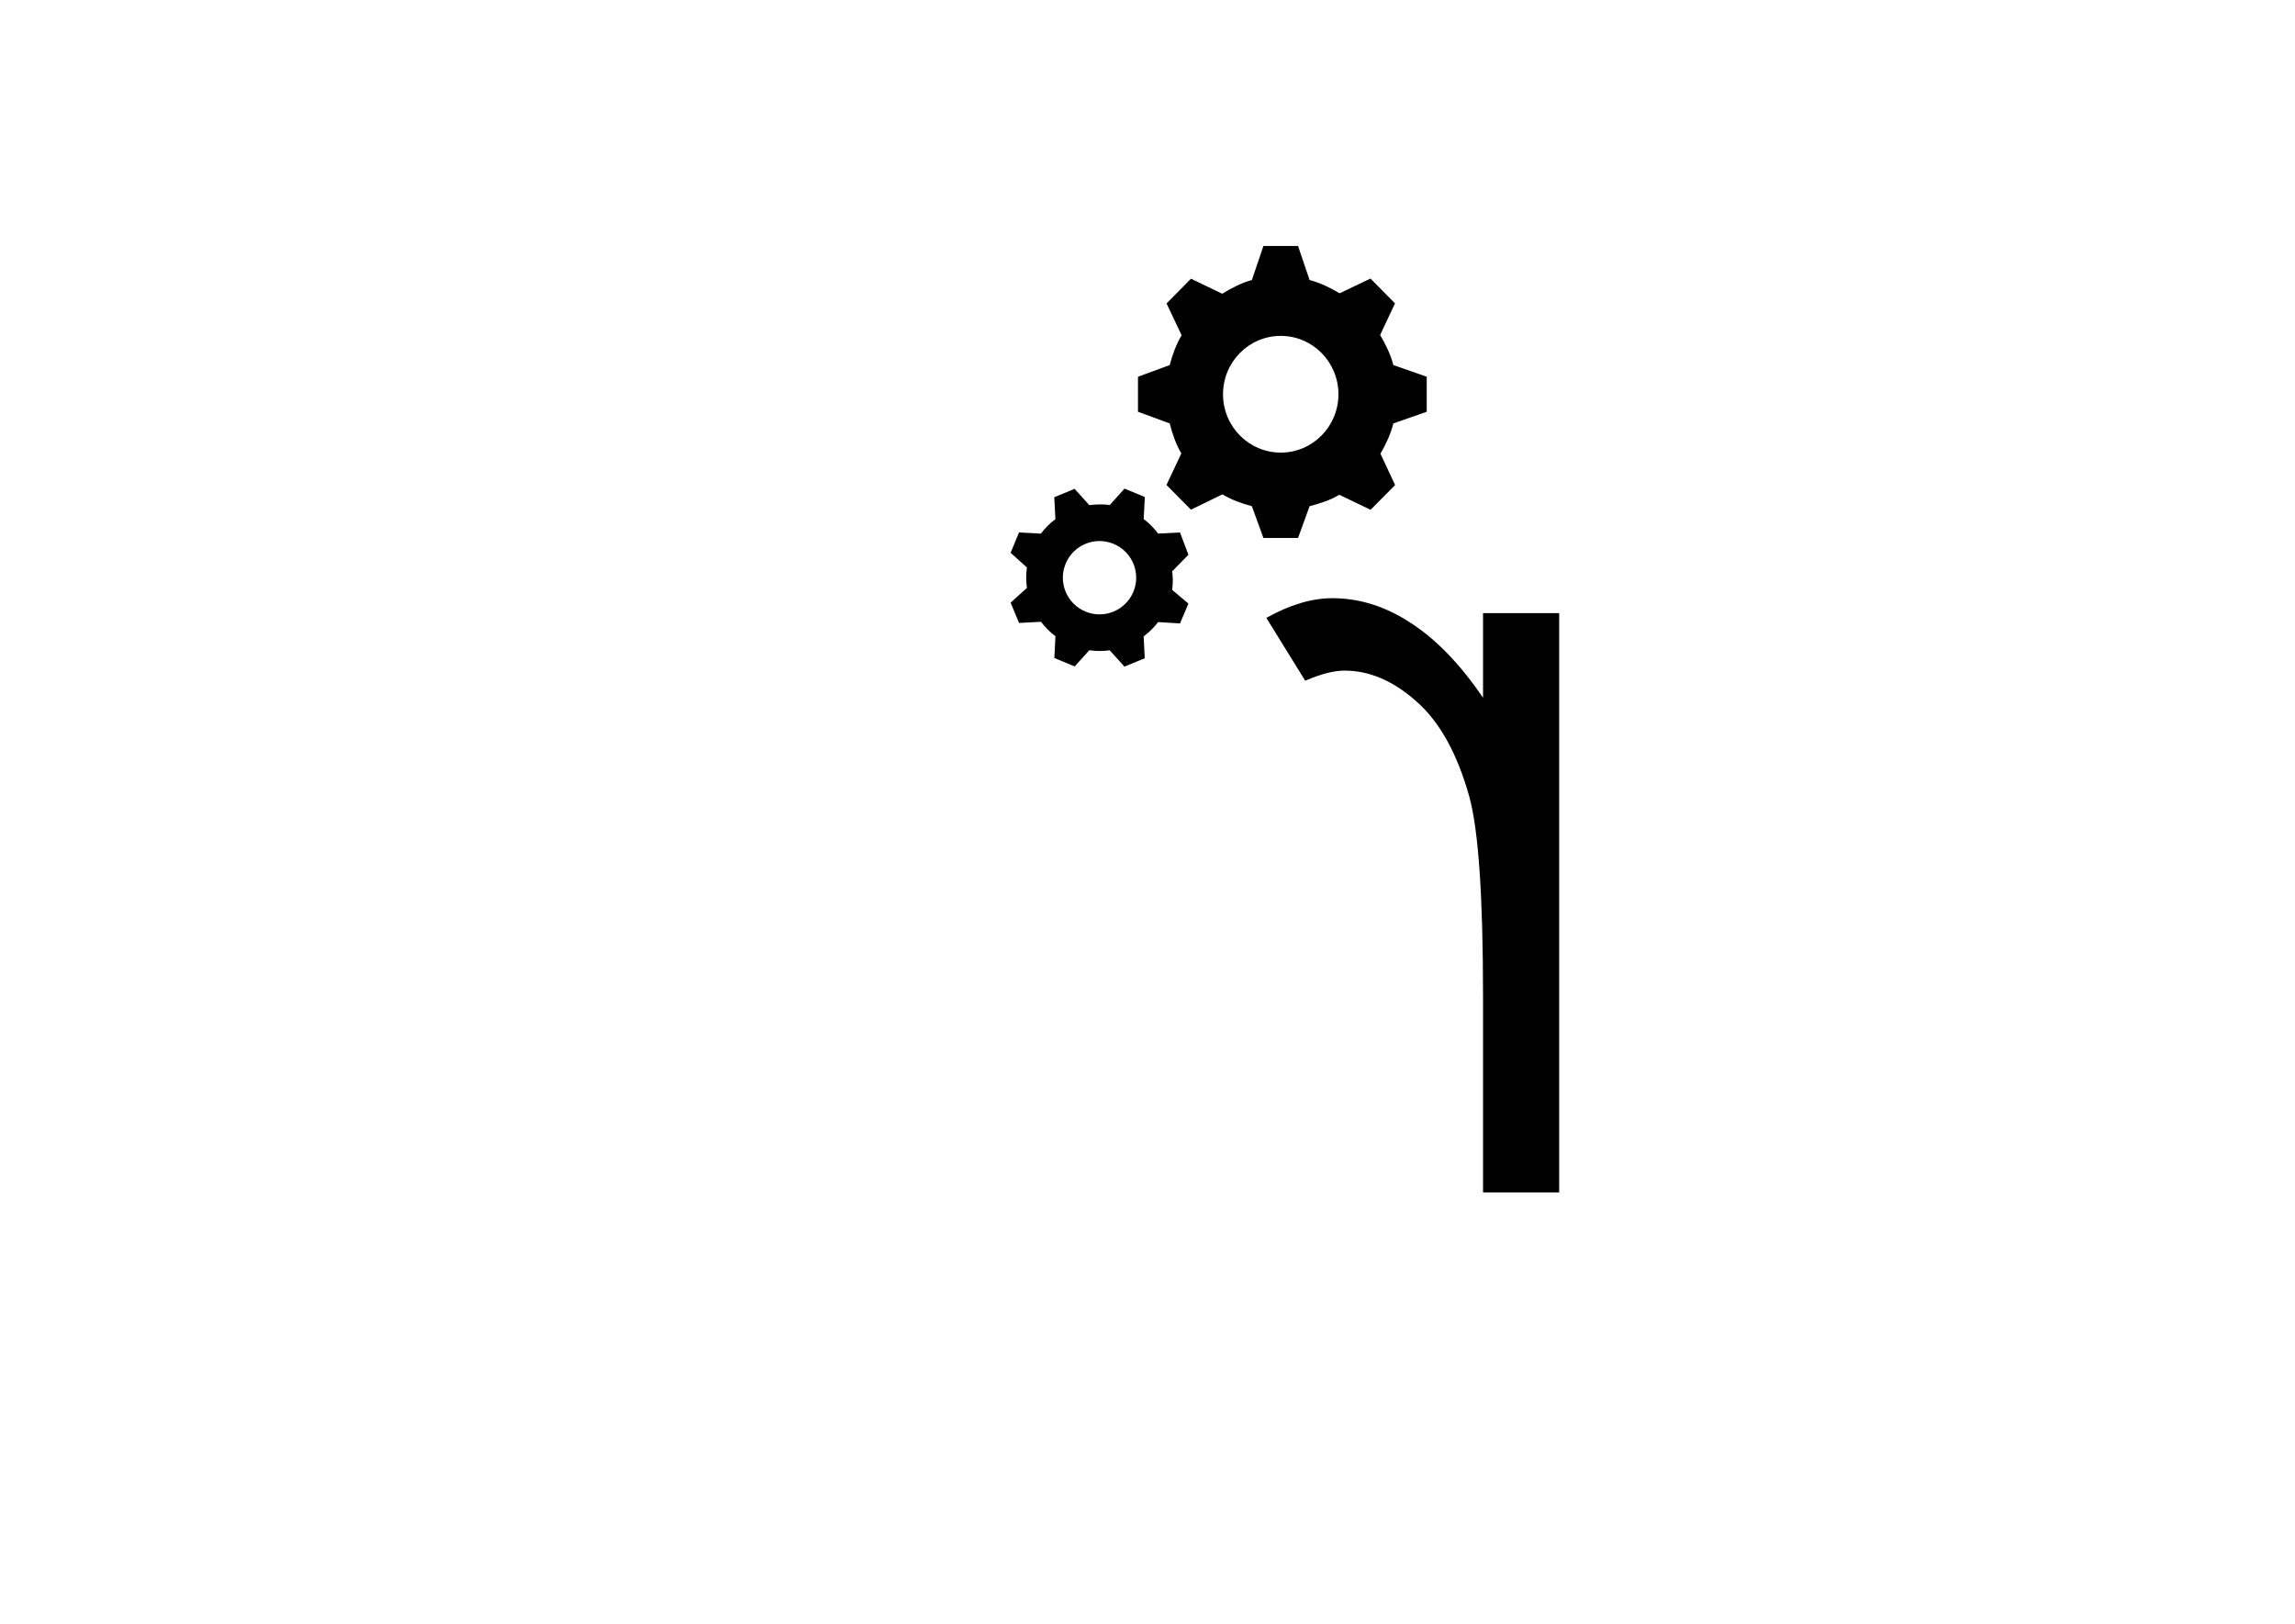
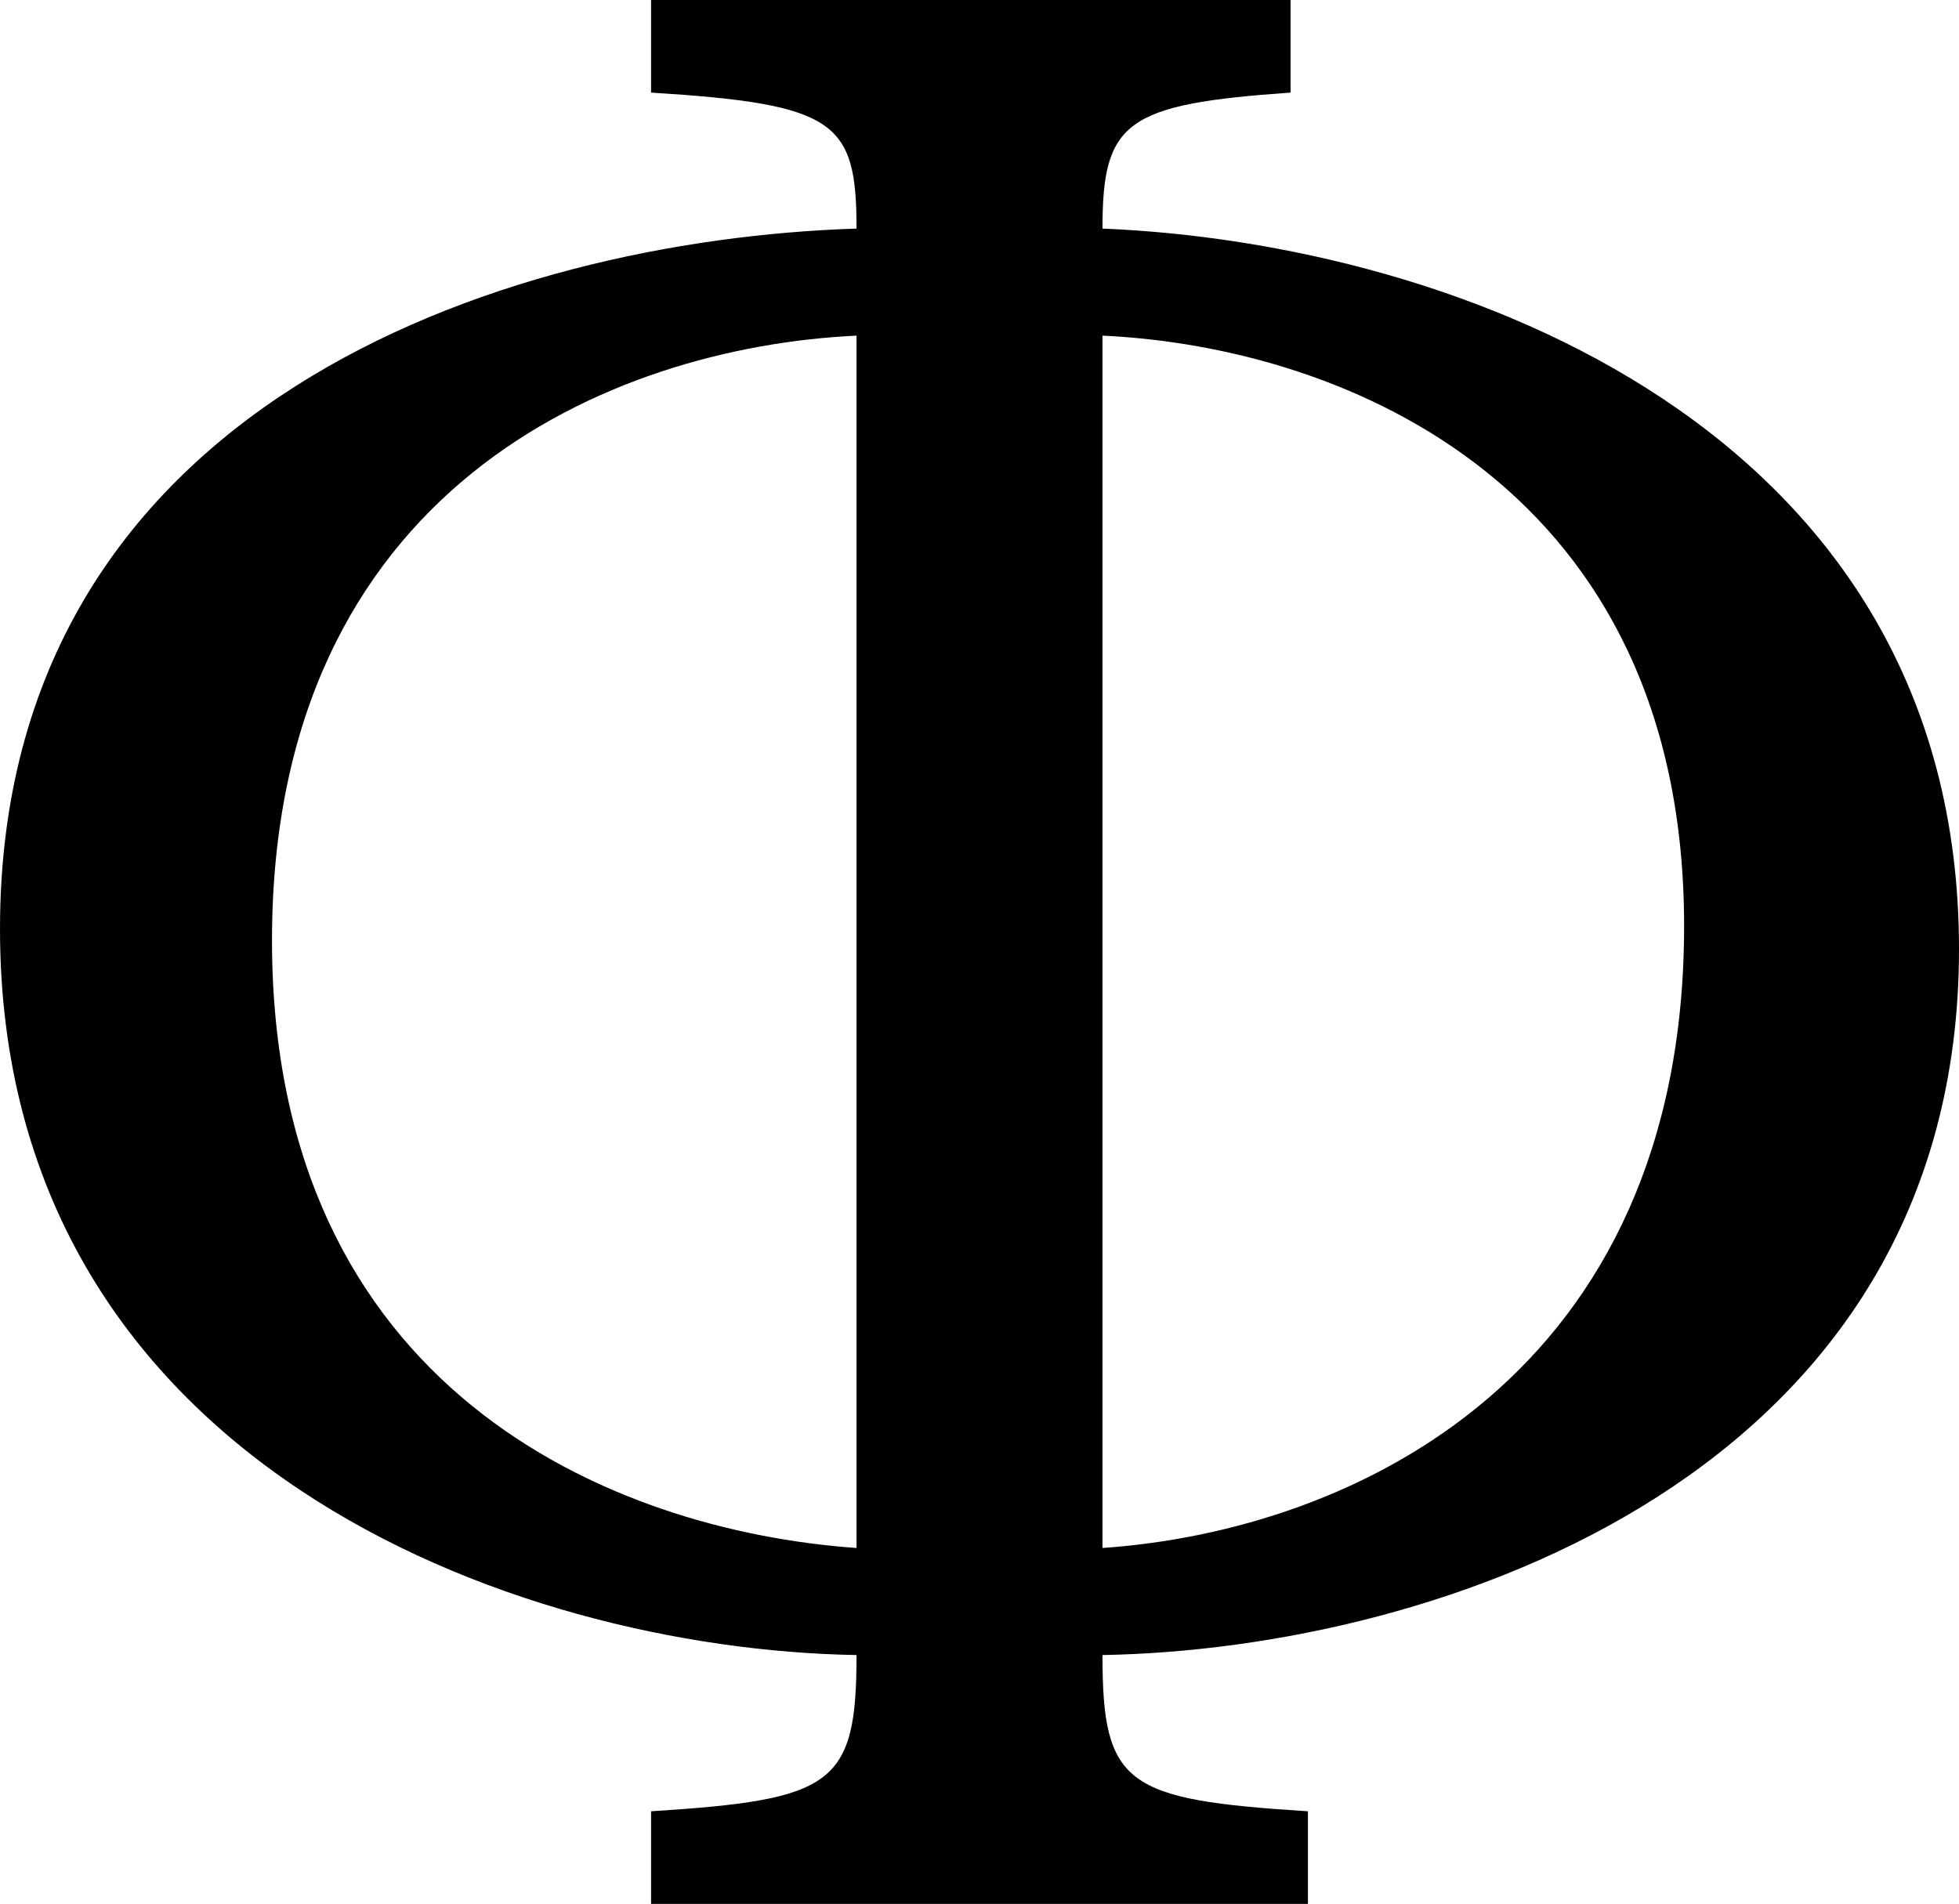
- <svg xmlns="http://www.w3.org/2000/svg" width="100%" height="100%" viewBox="0 0 3508 2481" version="1.1" xml:space="preserve" style="fill-rule:evenodd;clip-rule:evenodd;stroke-linejoin:round;stroke-miterlimit:2;" id="svg17">
-   <defs id="defs21" />
-   <g id="g19" transform="matrix(-1,0,0,1,3928.023,0)">
-     <g transform="translate(1113.94,96.3287)" id="g6">
-       <g aria-label="r" id="text4" style="font-size:1666.67px;font-family:CenturyGothic, 'Century Gothic', sans-serif">
-         <path d="m 430.822,840.792 h 116.374 v 129.395 q 52.083,-76.498 109.864,-113.933 57.78,-38.249 120.443,-38.249 47.201,0 100.912,30.111 l -59.408,96.029 Q 783.199,928.682 758.785,928.682 q -56.966,0 -109.864,47.201 -52.897,46.387 -80.567,144.857 -21.159,75.684 -21.159,305.99 V 1726.21 H 430.822 Z" id="path21" />
-       </g>
-     </g>
-     <g id="gears.svg" transform="matrix(0,1.64681,-1.64681,0,2046.94,679)">
-       <g transform="translate(-256,-256)" id="g14">
-         <g transform="matrix(0.909396,0,0,0.899329,26.5302,24.3087)" id="g10">
-           <path d="m 348,327.195 v -35.741 l -32.436,-11.912 c -2.825,-10.911 -6.615,-21.215 -12.216,-30.687 l 0.325,-0.042 15.438,-32.153 -25.2,-25.269 -32.118,15.299 -0.031,0.045 c -9.472,-5.601 -19.758,-9.156 -30.671,-11.978 L 219.186,162 h -35.739 l -11.913,32.759 c -10.913,2.821 -21.213,6.774 -30.685,12.379 l -0.048,-0.248 -32.149,-15.399 -25.269,25.219 15.299,32.124 0.05,0.039 c -5.605,9.471 -11.159,19.764 -13.98,30.675 L 50,291.454 v 35.741 l 34.753,11.913 c 2.821,10.915 7.774,21.211 13.38,30.685 l 0.249,0.045 -15.147,32.147 25.343,25.274 32.188,-15.298 0.065,-0.046 c 9.474,5.597 19.782,10.826 30.695,13.652 L 183.447,460 h 35.739 l 11.915,-34.432 c 10.913,-2.826 21.209,-7.614 30.681,-13.215 l 0.05,-0.175 32.151,15.192 25.267,-25.326 -15.299,-32.182 -0.046,-0.061 c 5.601,-9.473 8.835,-19.776 11.66,-30.688 z m -146.682,41.696 c -32.897,0 -59.566,-26.662 -59.566,-59.565 0,-32.896 26.669,-59.568 59.566,-59.568 32.901,0 59.566,26.672 59.566,59.568 0,32.903 -26.665,59.565 -59.566,59.565 z" style="fill-rule:nonzero" id="path8" />
-         </g>
-         <path d="m 462.238,111.24 -7.815,-18.866 -20.23,1.012 c -3.873,-5.146 -8.385,-9.644 -13.417,-13.42 l 0.038,-0.043 1.06,-20.318 -18.859,-7.822 -13.63,15.107 -0.008,0.031 c -6.229,-0.883 -12.619,-0.933 -18.988,-0.025 l -13.629,-15.122 -18.867,7.815 1.055,20.32 c -5.152,3.873 -9.627,8.422 -13.403,13.46 l -0.038,-0.021 -20.317,-1.045 -7.799,18.853 15.103,13.616 0.038,0.021 c -0.731,5.835 -1.035,12.658 -0.133,19.038 l -15.208,13.662 7.812,18.87 20.414,-1.086 c 3.868,5.144 8.472,9.613 13.495,13.385 l 0.013,0.025 -1.03,20.312 20.668,7.815 L 374,201.703 v -0.033 c 4,0.731 10.818,0.935 17.193,0.04 l 12.729,15.114 18.42,-7.813 -1.286,-20.324 c 5.144,-3.875 9.521,-8.424 13.297,-13.456 l -0.023,0.011 20.287,1.047 7.802,-18.864 -15.121,-13.624 -0.033,-0.019 c 0.877,-6.222 0.852,-12.58 -0.05,-18.953 z m -69.326,54.501 c -17.359,7.19 -37.27,-1.053 -44.462,-18.421 -7.196,-17.364 1.047,-37.272 18.415,-44.465 17.371,-7.192 37.274,1.053 44.471,18.417 7.187,17.371 -1.06,37.275 -18.424,44.469 z" style="fill-rule:nonzero" id="path12" />
-       </g>
+ <svg xmlns="http://www.w3.org/2000/svg" version="1.1" id="Layer_1" width="135.4" height="131.601" viewBox="0 0 135.4 131.601" overflow="visible" enable-background="new 0 0 135.4 131.601" xml:space="preserve">
+   <defs id="defs9" />
+   <g id="g13" transform="matrix(-1,0,0,1,135.4,0)">
+     <g id="g4">
+       <path d="m 90.4,6.4 c -12.8,0.8 -14.2,2 -14.2,9.4 24.6,0.8 59.2,12.2 59.2,48.4 0,36.8 -35.4,49.8 -59.2,50.2 0,9 1.6,10 14.2,10.8 v 6.4 H 45 v -6.4 C 57.6,124.4 59.2,123.4 59.2,114.4 36,114 0,102 0,65.6 0,29.6 34.8,16.8 59.2,15.8 59.2,8.4 57.6,7.2 46.2,6.4 V 0 H 90.4 Z M 59.2,23.2 C 42.2,24 19,33.8 19,64 c 0,31 22.8,41.8 40.2,43 z m 17,83.8 c 17,-1.2 40.4,-11 40.4,-42 0,-31.2 -23.4,-41 -40.4,-41.8 z" id="path2" />
    </g>
  </g>
</svg>
